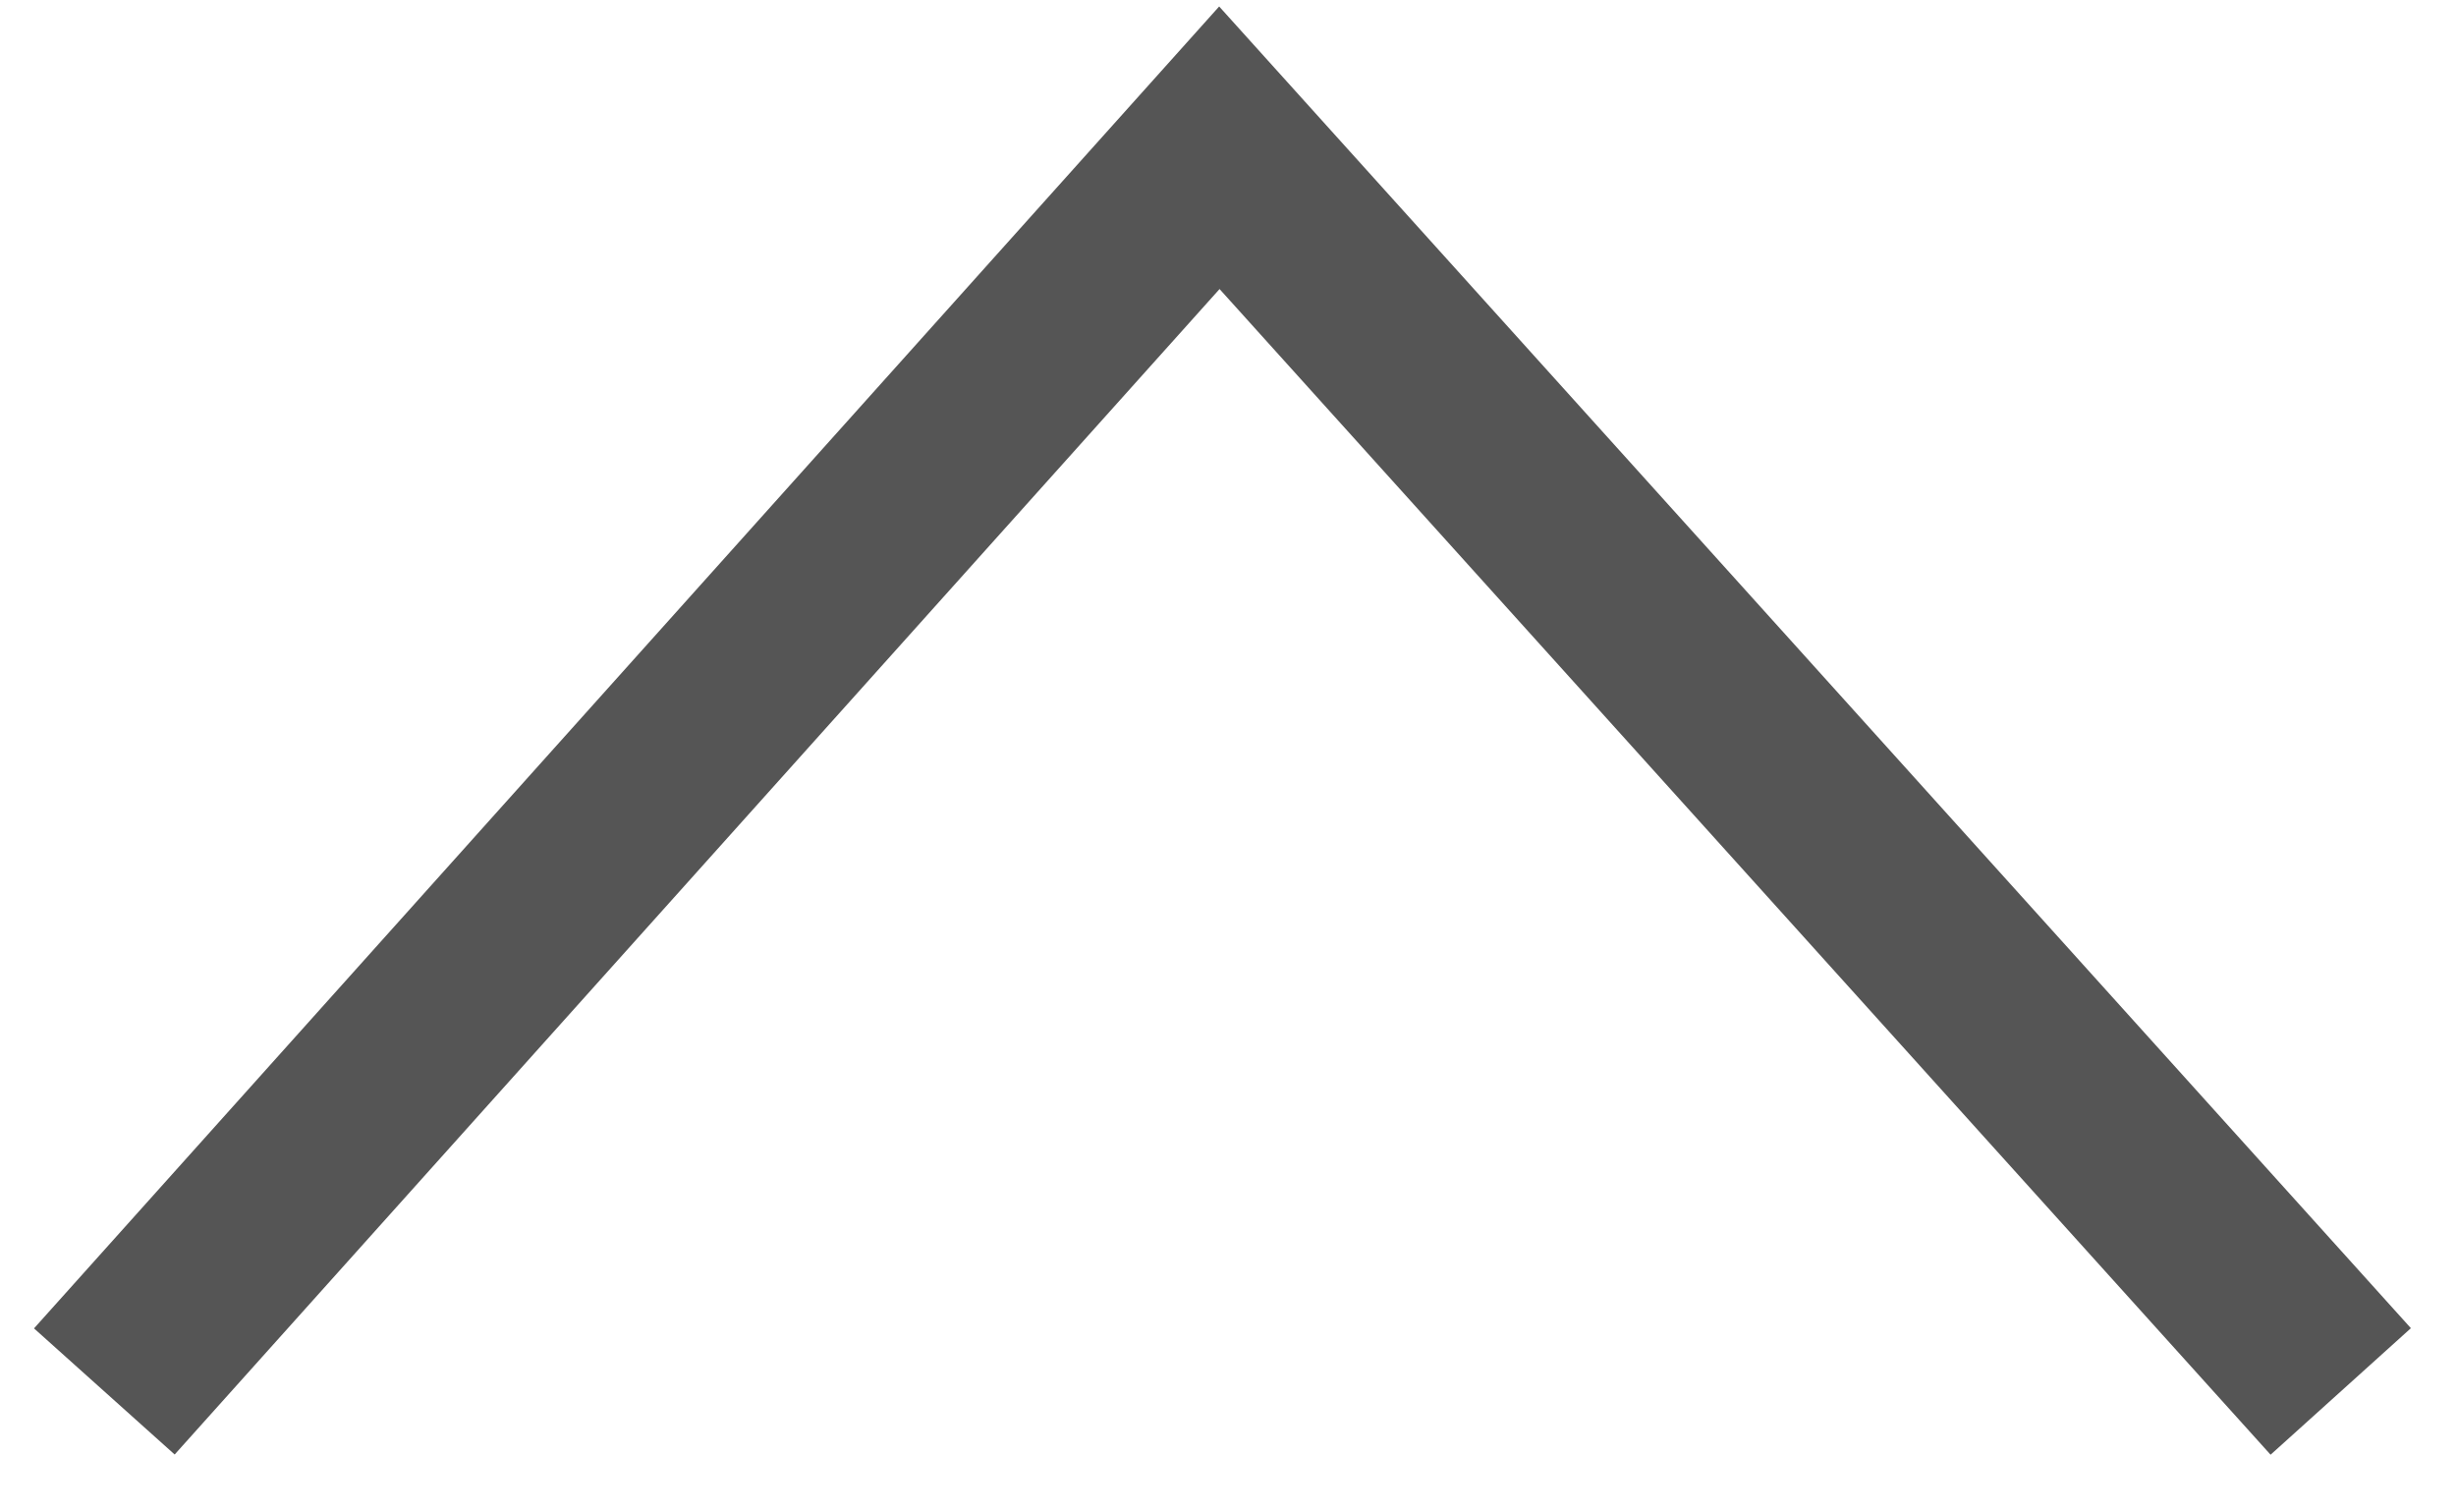
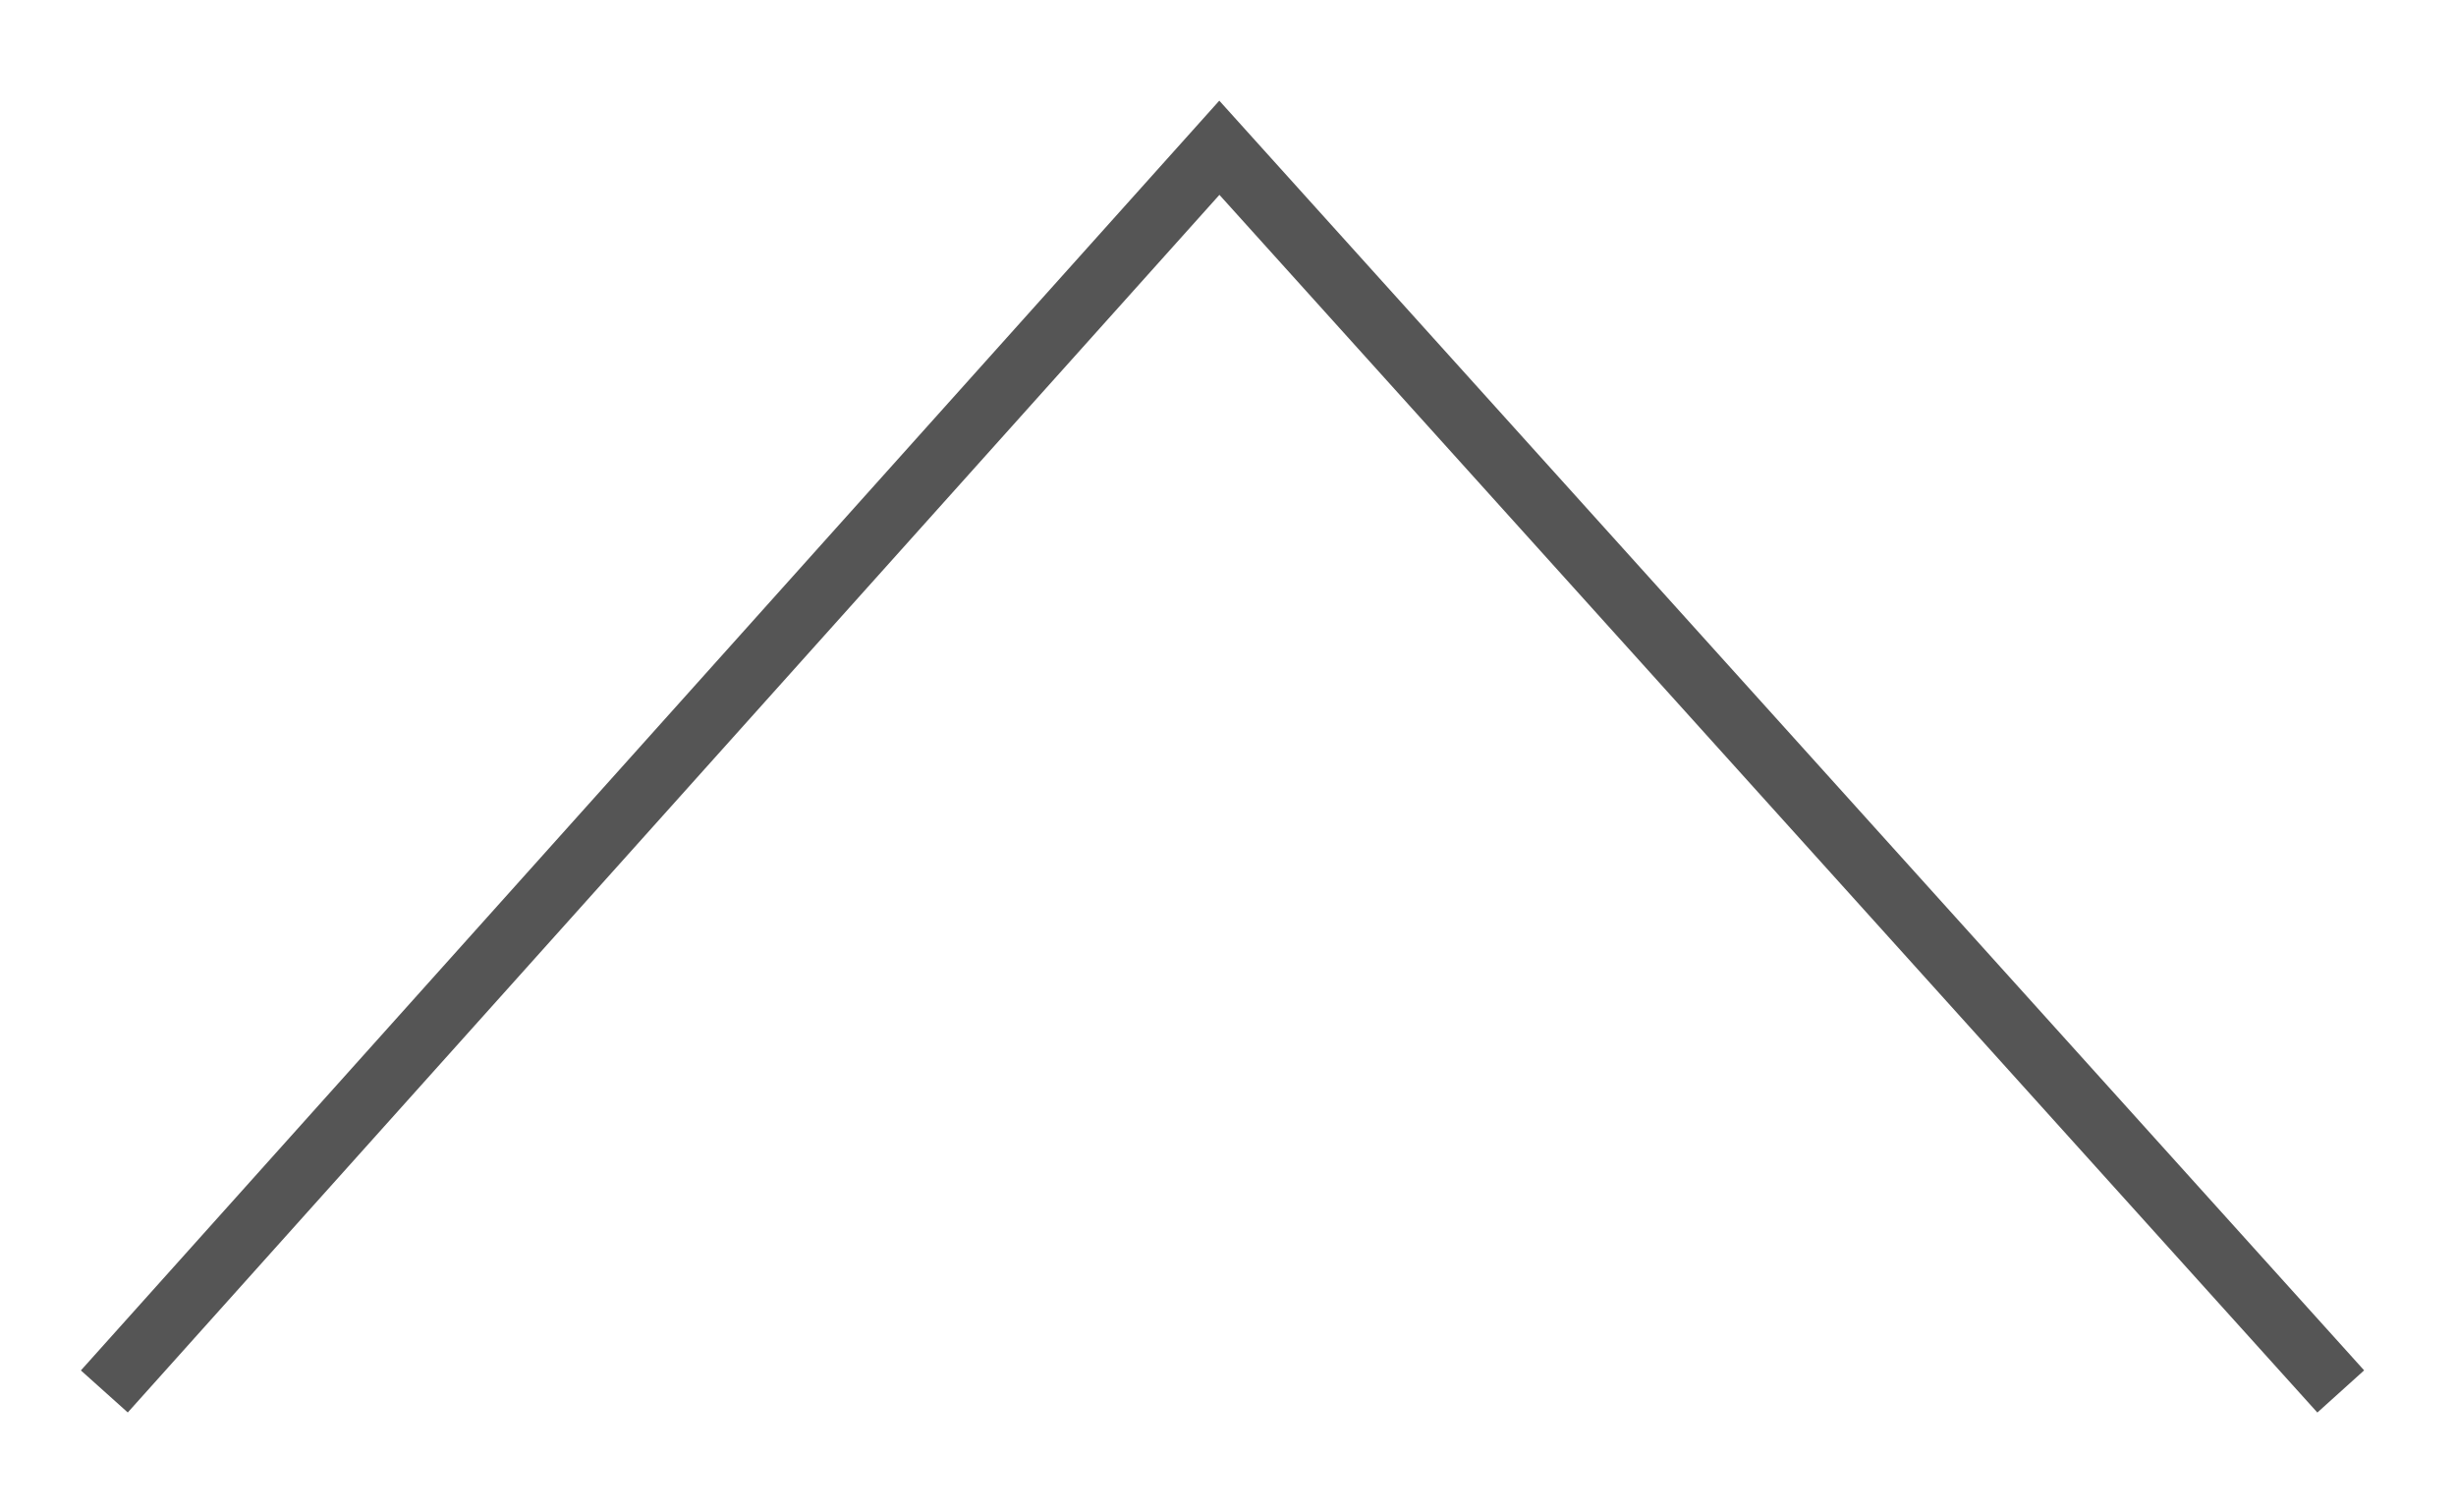
<svg xmlns="http://www.w3.org/2000/svg" width="39px" height="24px" viewBox="0 0 39 24" version="1.1">
  <defs />
  <g id="UI" stroke="none" stroke-width="1" fill="none" fill-rule="evenodd">
-     <g id="constellation-active" transform="translate(-29, -21)" stroke-width="3" stroke="#555">
+     <g id="constellation-active" transform="translate(-29, -21)" stroke-width="1" stroke="#555">
      <g id="Scale-Title" transform="translate(30, 21)">
        <polyline id="Path-1" transform="translate(18.41307, 12.22031) scale(-1, 1) rotate(-270) translate(-18.41307, -12.22031) " points="28.287 -5.536 8.539 12.17 28.287 29.977" />
      </g>
    </g>
  </g>
</svg>
